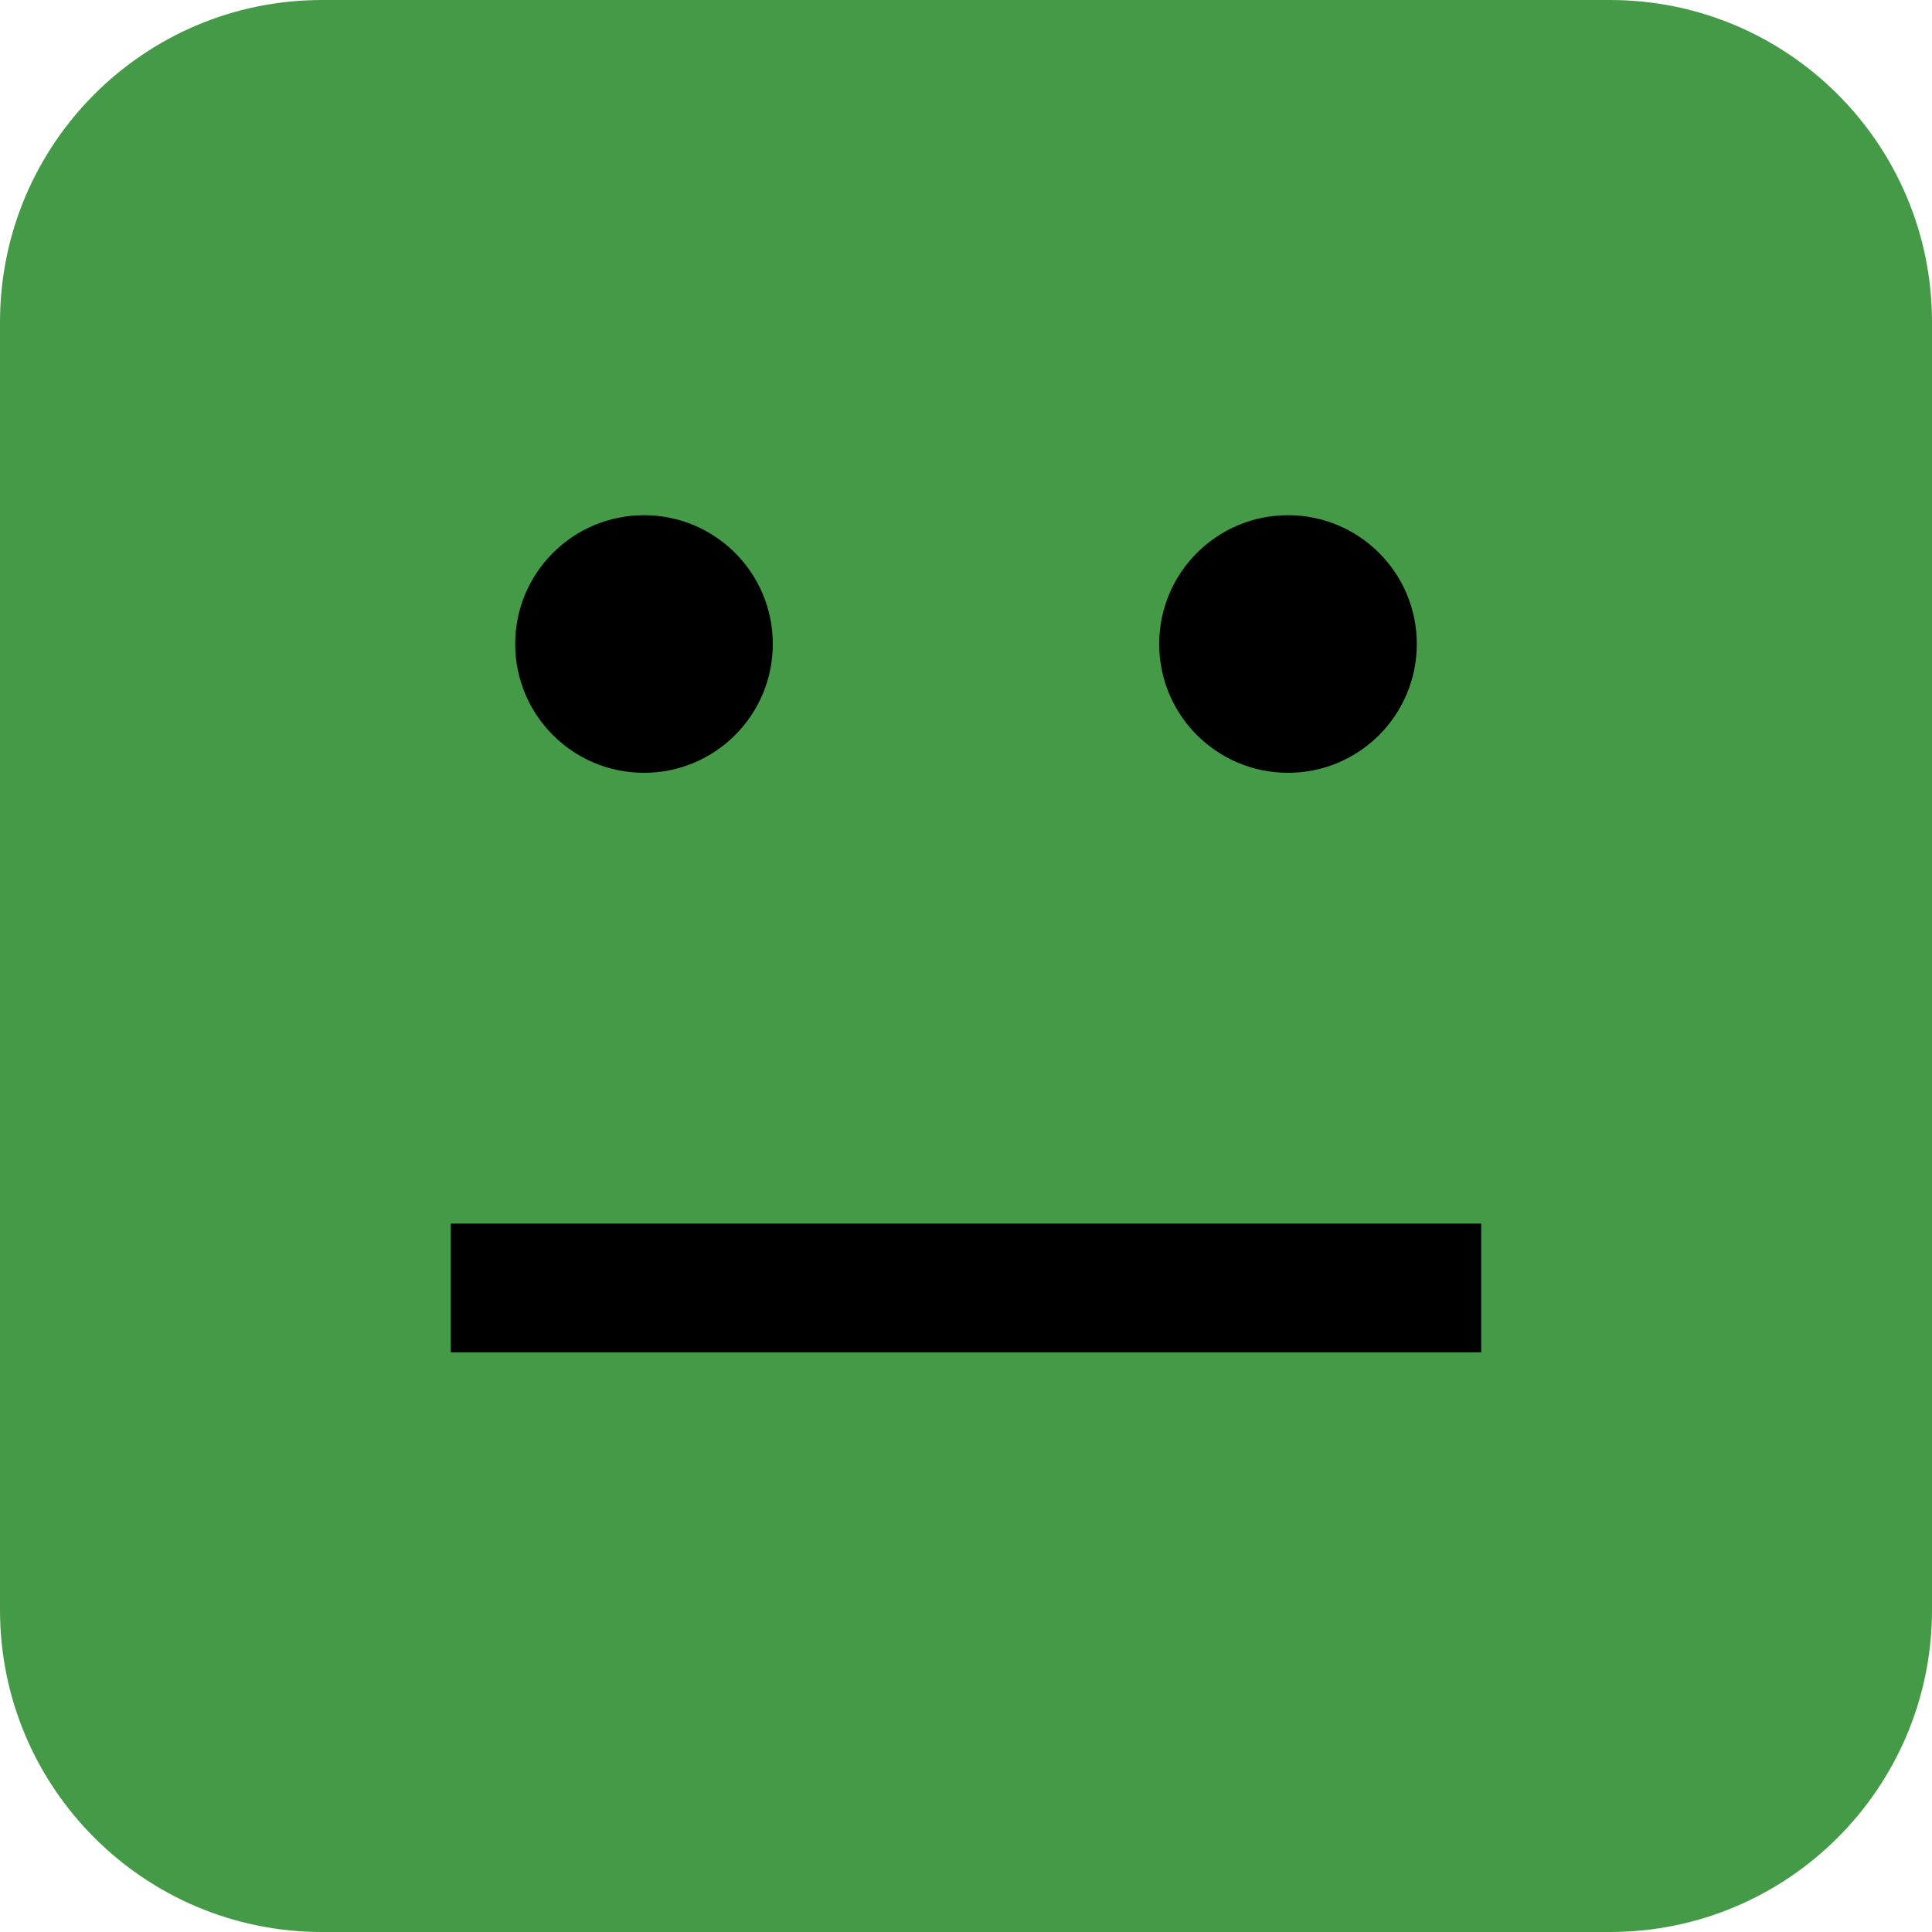
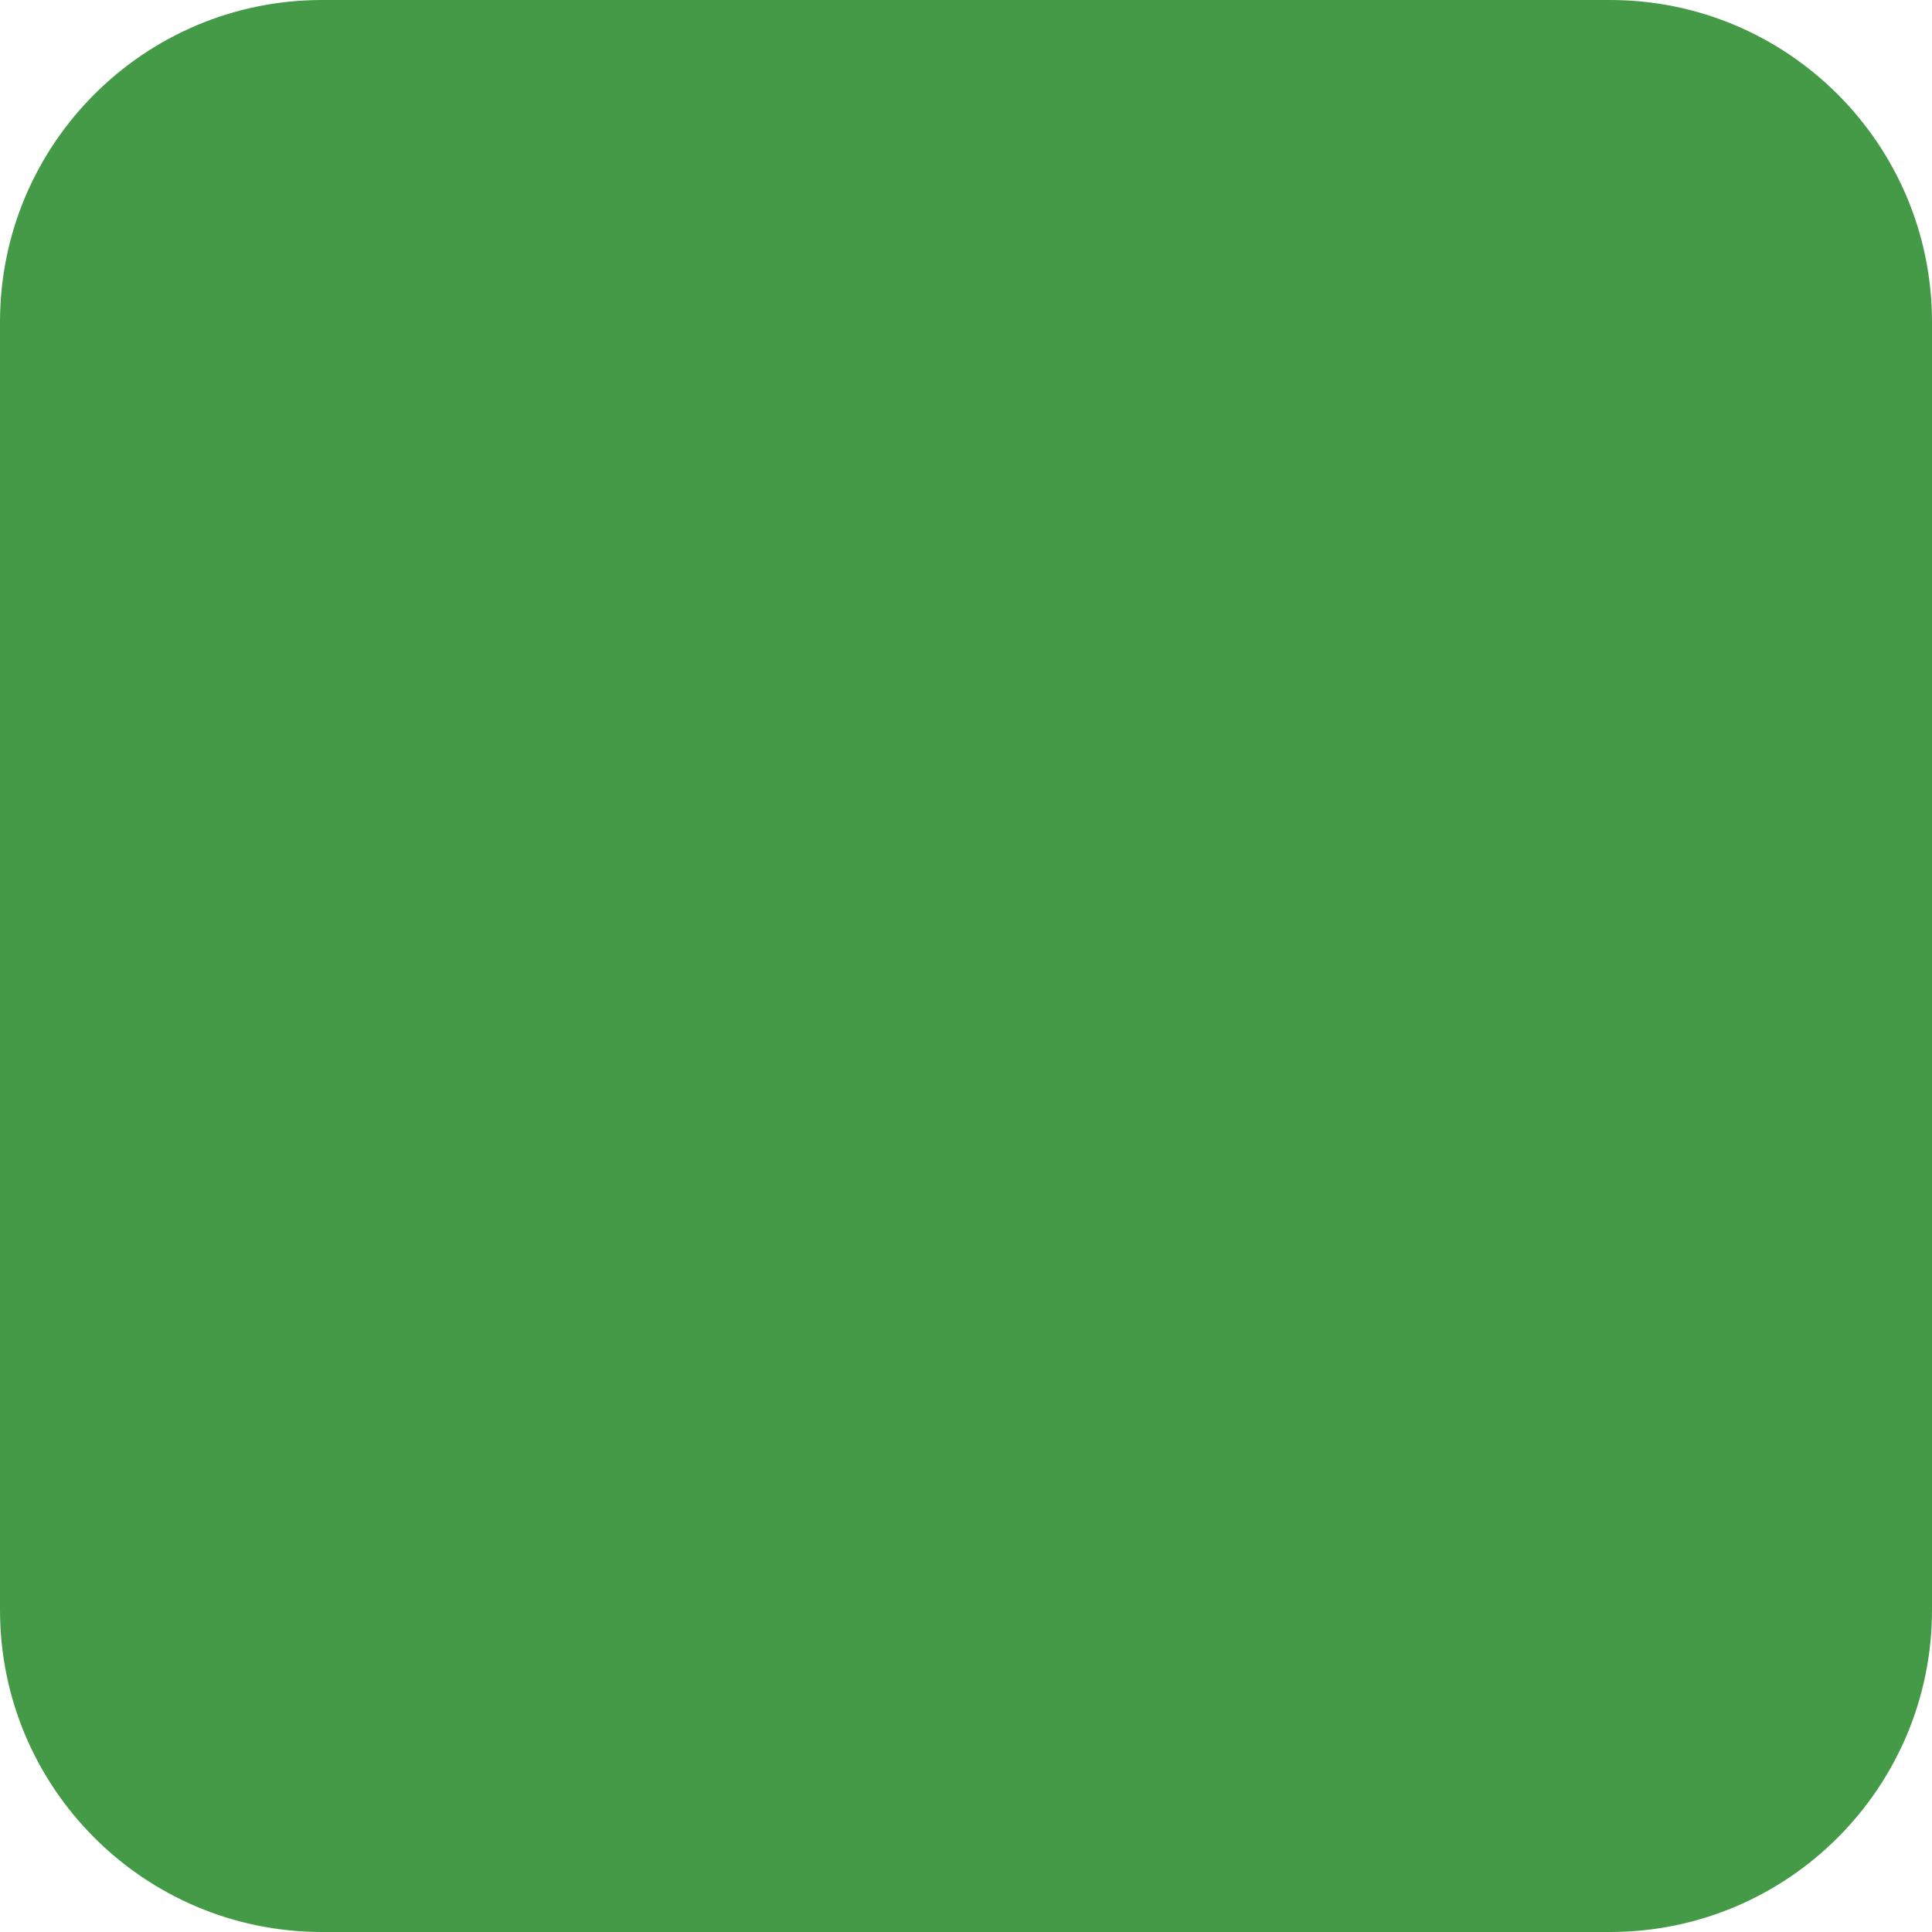
<svg xmlns="http://www.w3.org/2000/svg" width="30" height="30" viewBox="0 0 30 30" fill="none">
  <path d="M25 0H5C2.239 0 0 2.239 0 5V25C0 27.761 2.239 30 5 30H25C27.761 30 30 27.761 30 25V5C30 2.239 27.761 0 25 0Z" fill="#459A47" />
-   <path d="M8 10C8 8.895 8.895 8 10 8C11.105 8 12 8.895 12 10C12 11.105 11.105 12 10 12C8.895 12 8 11.105 8 10Z" fill="black" />
-   <path d="M7 19H23V21H7V19Z" fill="black" />
-   <path d="M18 10C18 8.895 18.895 8 20 8C21.105 8 22 8.895 22 10C22 11.105 21.105 12 20 12C18.895 12 18 11.105 18 10Z" fill="black" />
+   <path d="M8 10C8 8.895 8.895 8 10 8C11.105 8 12 8.895 12 10C12 11.105 11.105 12 10 12C8.895 12 8 11.105 8 10Z" />
+   <path d="M7 19H23V21H7V19Z" />
+   <path d="M18 10C18 8.895 18.895 8 20 8C21.105 8 22 8.895 22 10C22 11.105 21.105 12 20 12C18.895 12 18 11.105 18 10Z" />
</svg>
